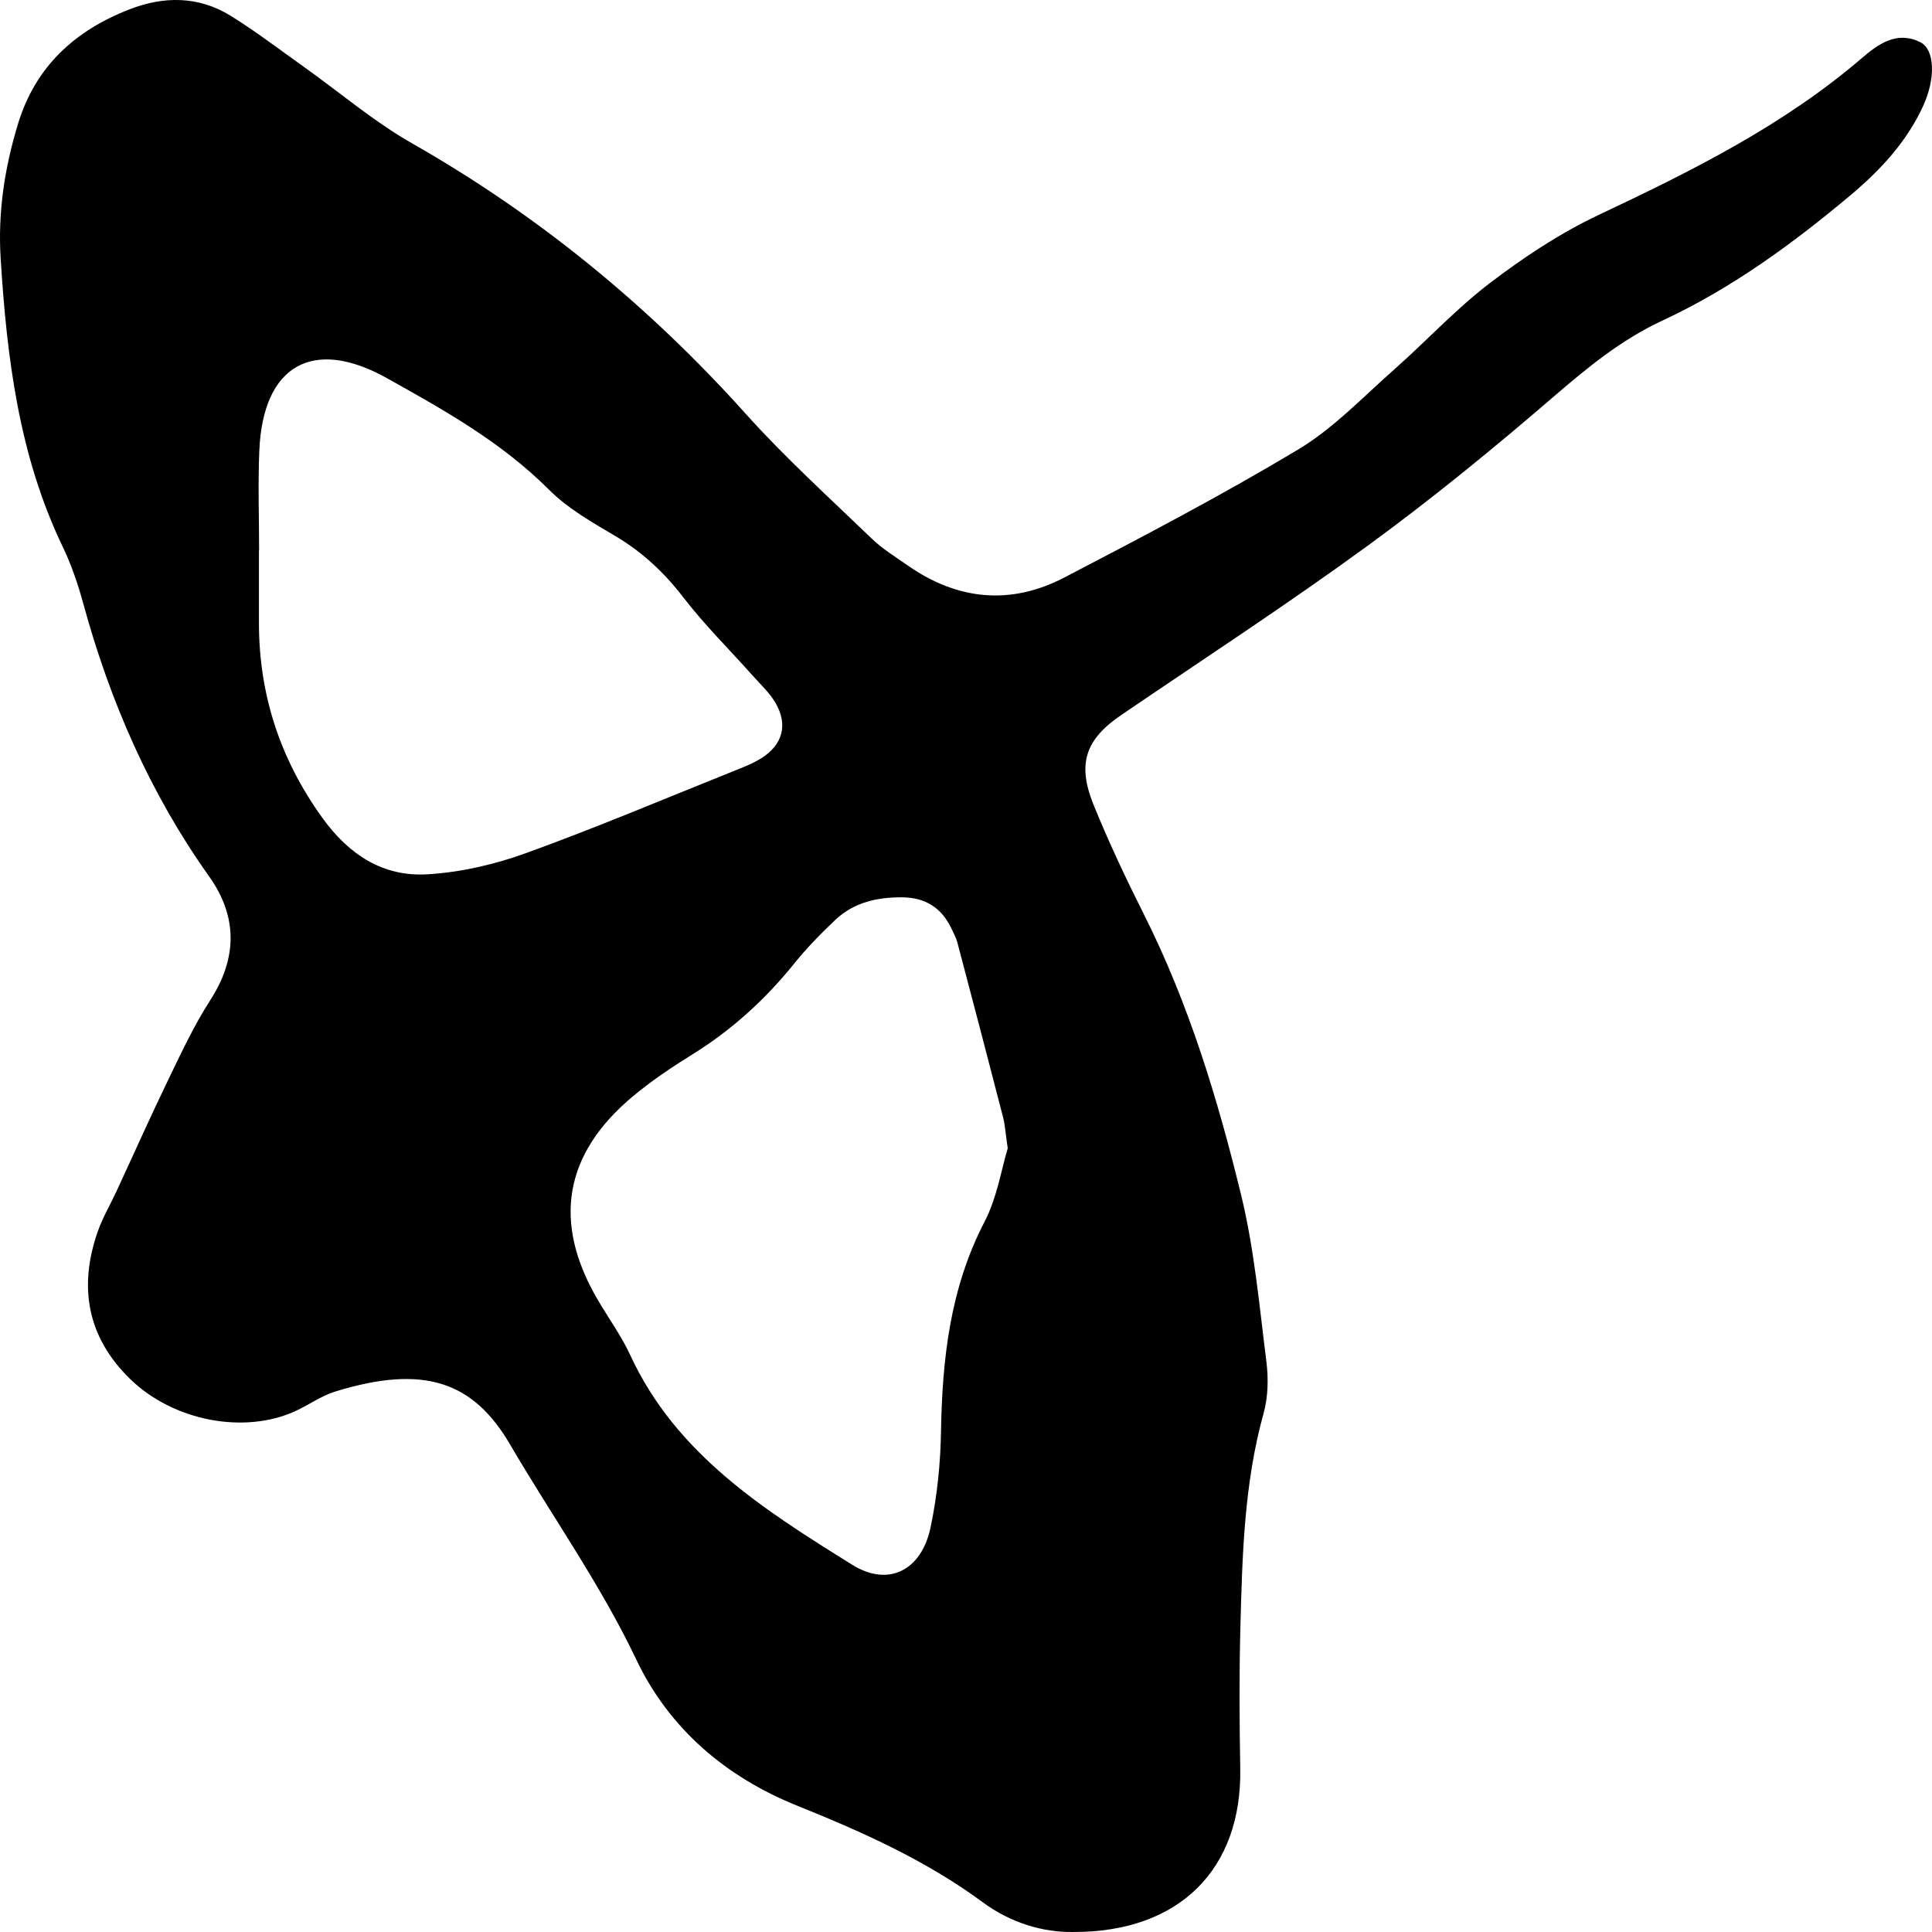
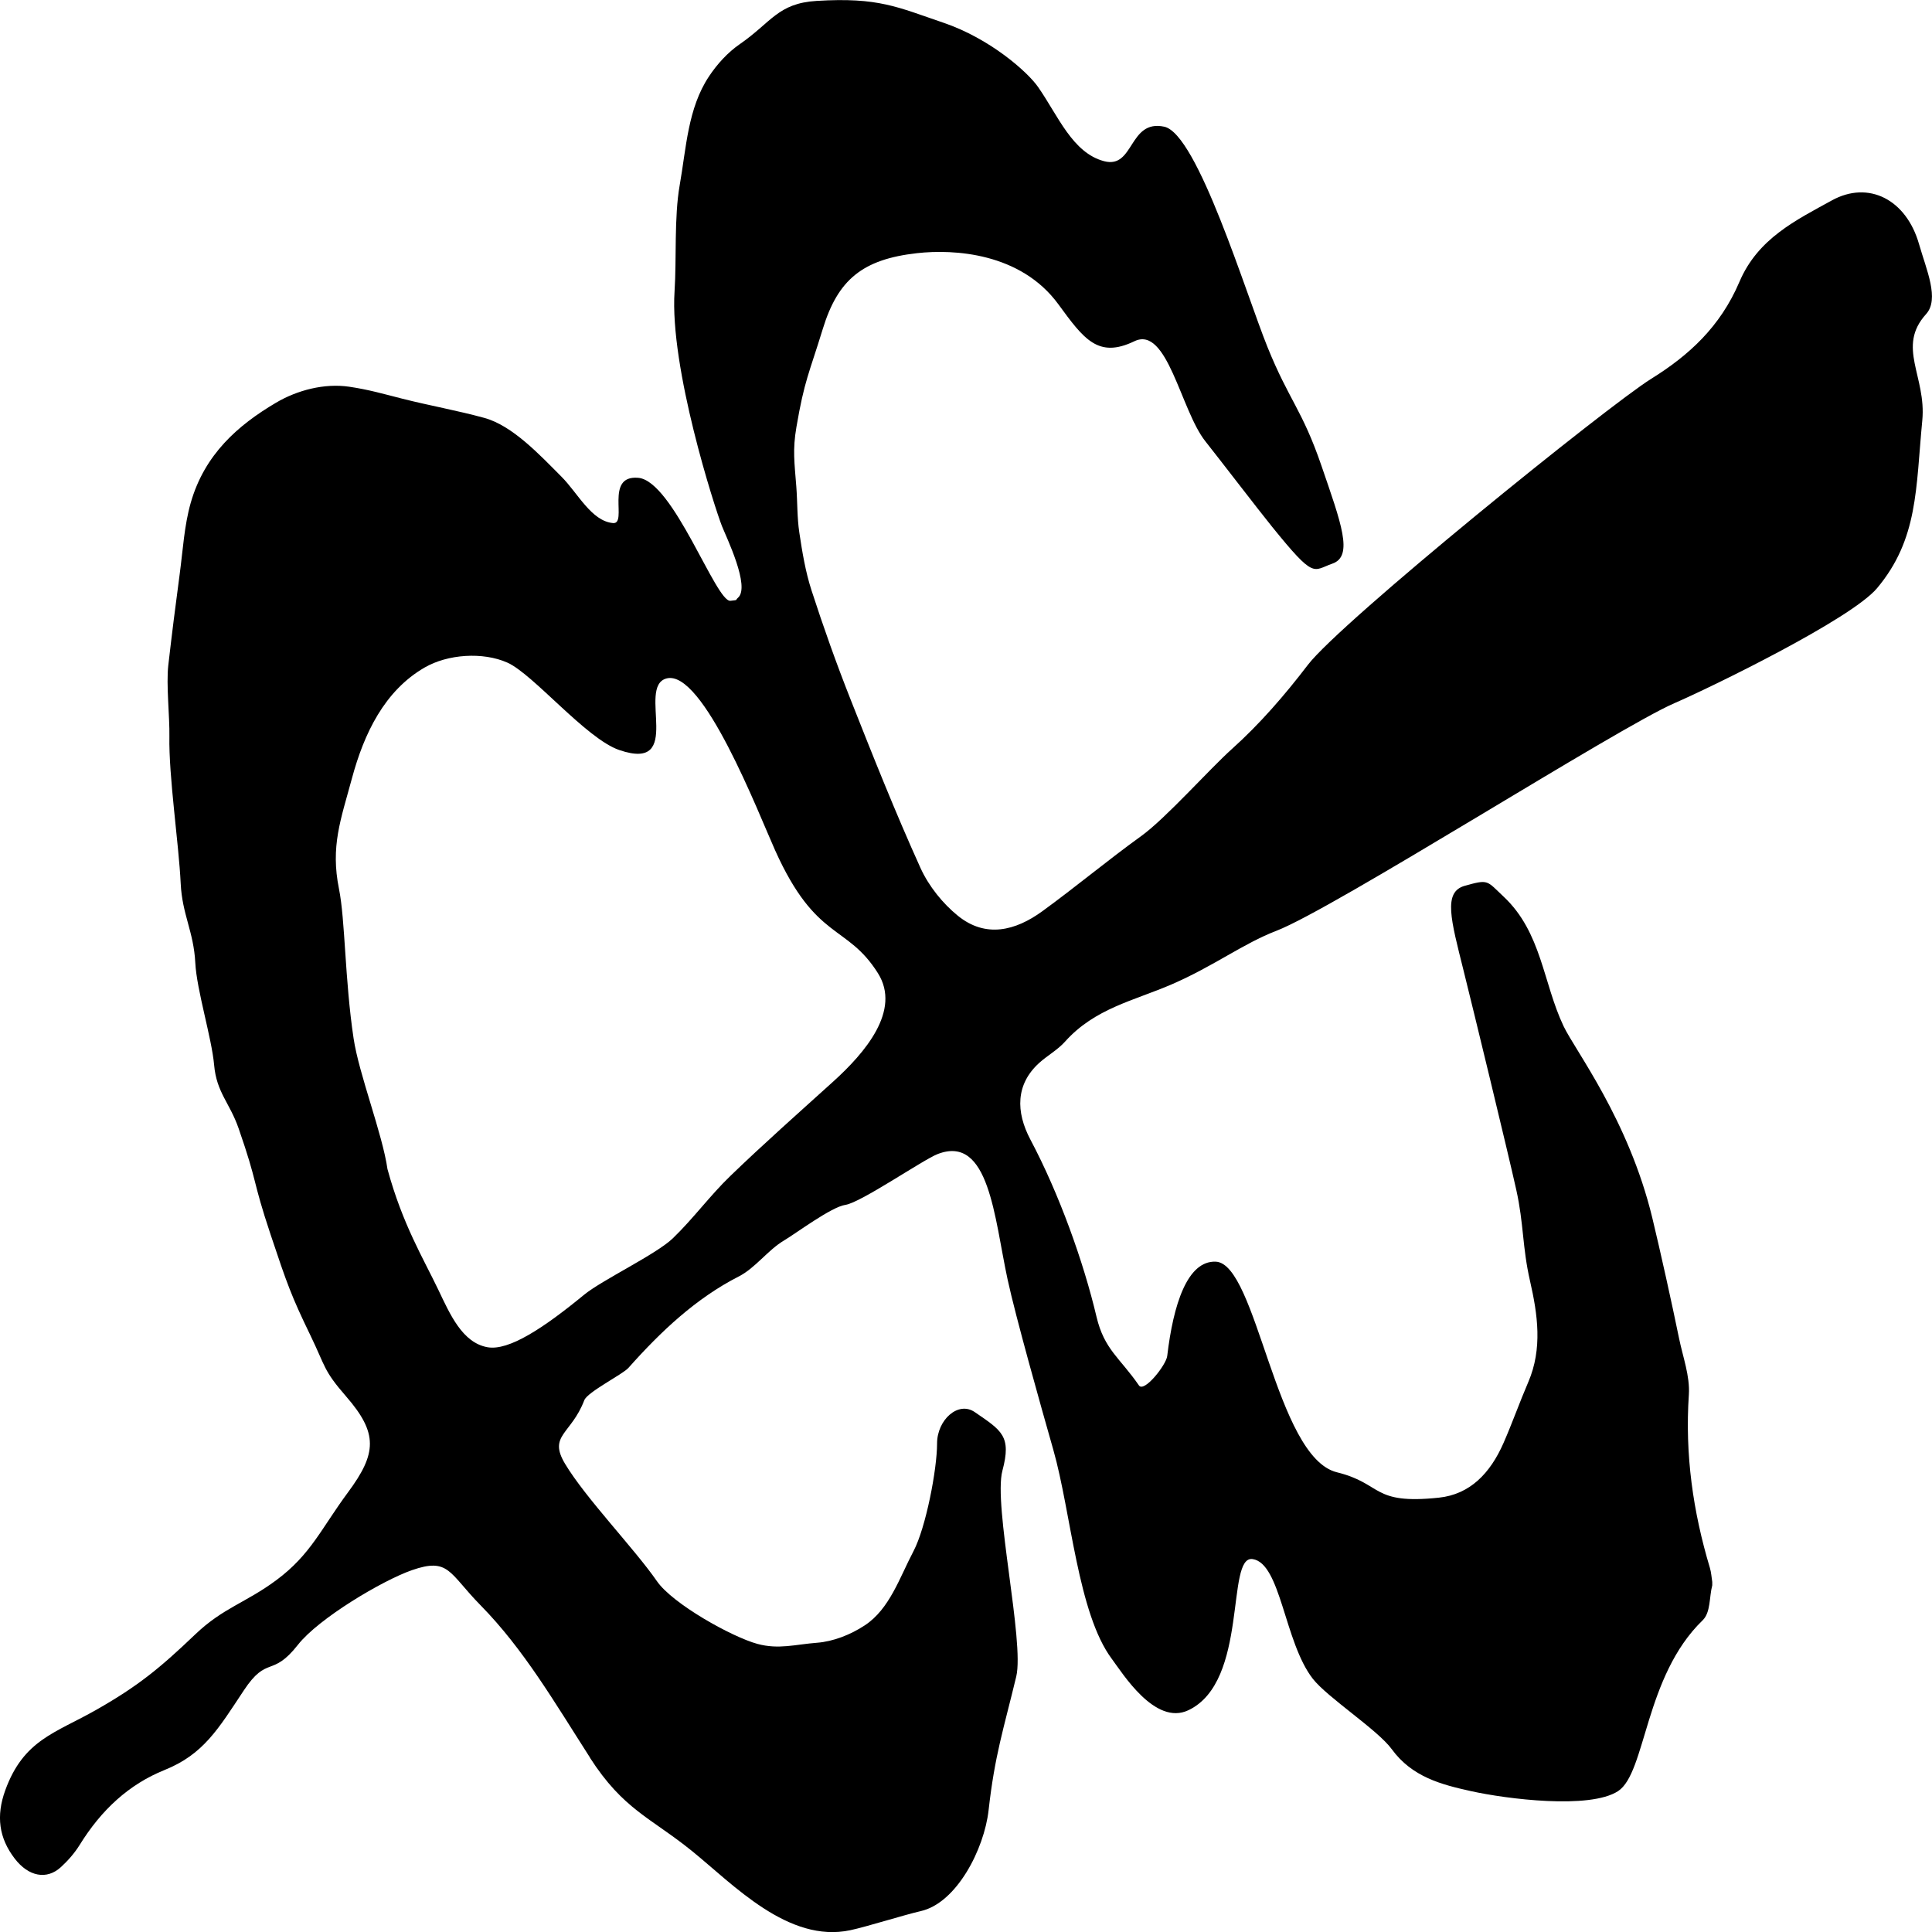
- <svg xmlns="http://www.w3.org/2000/svg" id="Layer_1" viewBox="0 0 1080 1080">
-   <path d="M599.91,1079.99c-16.77.31-34.99-5.13-50.39-16.5-31.86-23.52-67.4-39.41-103.9-54.1-39.89-16.06-71.54-43.04-89.91-81.65-20.11-42.24-47.11-80.13-70.56-120.24-20.48-35.03-47.94-44.99-97.74-29.62-7.82,2.41-14.77,7.48-22.3,10.93-28.38,13.01-67.95,5.73-92.28-17.86-24.08-23.35-29.08-51.53-18.15-82.62,2.72-7.73,6.97-14.92,10.44-22.4,9.76-21.05,19.2-42.26,29.31-63.14,7.16-14.81,14.19-29.84,23.08-43.63,15.23-23.63,15.35-46.77-.6-69.22-33.07-46.52-55.35-97.72-70.32-152.4-2.96-10.8-6.58-21.61-11.43-31.69C10.54,254.71,3.82,199.88.36,144.35c-1.6-25.69,2.23-50.71,9.78-75.34,9.79-31.94,31.78-51.93,62.2-63.77,19.32-7.52,38.72-7.49,56.63,3.61,14.03,8.7,27.2,18.78,40.67,28.36,20.19,14.36,39.23,30.69,60.66,42.89,70.76,40.29,132.47,90.97,186.68,151.34,22.03,24.53,46.63,46.8,70.42,69.73,5.9,5.69,13.11,10.08,19.89,14.83,27.82,19.51,57.57,22.5,87.63,6.86,44.09-22.95,88.19-46.06,130.77-71.59,19.73-11.83,36.14-29.26,53.6-44.66,18.04-15.92,34.47-33.82,53.54-48.36,19-14.48,39.39-27.99,60.97-38.17,51.98-24.53,103.12-49.93,147.04-87.65,9.12-7.83,19.63-15.38,32.68-8.81,8.02,4.04,8.62,20.04,1.62,35.42-9.2,20.22-24.07,36.16-40.93,50.29-32.39,27.15-66.44,51.99-105.02,69.93-22.88,10.64-41.76,26.18-60.71,42.49-33.6,28.93-68.01,57.12-103.84,83.25-44.98,32.8-91.69,63.28-137.75,94.62-19.91,13.54-24.96,27.09-15.62,50.15,8.43,20.82,18.06,41.22,28.16,61.31,25.1,49.94,41.24,103.03,54.35,156.87,7.41,30.4,10.2,61.96,14.13,93.12,1.2,9.49.98,19.83-1.56,28.98-10.95,39.46-11.92,79.86-12.98,120.24-.68,26.08-.53,52.19-.06,78.28,1,56.2-33.93,91.66-93.41,91.42ZM563.33,641.9c-1.25-8.52-1.5-13.05-2.61-17.37-8.4-32.58-16.93-65.13-25.54-97.65-.76-2.86-2.23-5.55-3.53-8.25-5.43-11.19-14.43-16.86-26.98-17.01-14.02-.17-27.2,2.7-37.63,12.52-8.17,7.7-16.08,15.81-23.1,24.53-16.18,20.08-34.88,37.11-56.9,50.76-11.48,7.12-22.82,14.73-33.17,23.35-38.7,32.25-45.11,70.51-19.74,113.79,6.06,10.35,13.21,20.18,18.21,31,25.67,55.53,74.97,86.61,124.14,117.19,20.28,12.61,38.7,3.01,43.72-20.95,3.66-17.44,5.52-35.5,5.82-53.32.7-40.78,5.04-80.3,24.32-117.47,7.08-13.64,9.5-29.66,12.99-41.12ZM144.84,307.65s-.06,0-.09,0c0,13.47,0,26.94,0,40.41-.02,40.17,11.8,76.3,35.46,109.14,14.78,20.51,33.83,33.08,58.87,31.54,18.42-1.13,37.22-5.44,54.61-11.72,38.93-14.07,77.09-30.22,115.53-45.62,5.58-2.23,11.32-4.39,16.36-7.55,11.96-7.51,15.01-18.69,7.98-30.84-3.31-5.72-8.45-10.44-12.92-15.46-12.94-14.52-26.86-28.28-38.68-43.64-10.75-13.97-22.96-25.38-38.16-34.37-12.9-7.63-26.44-15.3-36.86-25.74-26.48-26.53-58.61-44.56-90.78-62.48-41.29-23.01-69.07-7.09-71.18,40.22-.83,18.67-.14,37.4-.14,56.11Z" />
+ <svg xmlns="http://www.w3.org/2000/svg" id="Layer_1" data-name="Layer 1" viewBox="0 0 1080 1080">
+   <g id="q7VwNm.tif">
+     <path d="M329.81,982.5c-19.81-30.86-36.95-60.49-61.2-85.17-17.71-18.03-17.61-26.8-38.3-19.61-16.56,5.76-52.2,27-63.73,41.69-14.68,18.69-17.1,5.61-30.34,25.61-14.19,21.43-22.47,35.65-44.2,44.4-20.02,8.06-35.41,22.35-47.5,41.89-2.87,4.63-6.56,8.8-10.45,12.38-7.98,7.34-18.16,5.32-25.88-4.75-8.77-11.44-10.52-23.71-5.26-38.19,10.26-28.23,27.96-31.93,50.81-44.91,23.34-13.26,35.61-23.32,55.35-42.18,15.58-14.89,28.22-17.63,45.35-30.34,19.29-14.3,25.11-28.87,40.03-49.03,16.19-21.87,16.92-33.07-1.05-53.73-12.85-14.77-11.33-16.38-20.02-34.3-10.53-21.72-13.01-28.7-22.12-56.02-10.62-31.83-6.9-27.77-17.91-59.45-5-14.39-12.34-20.03-13.69-35.44-1.33-15.09-9.77-41.95-10.53-57.16-.88-17.38-7.33-26.93-8.16-44.31-1.06-22.34-6.74-59.92-6.32-82.31.2-10.86-1.85-28.9-.61-39.7,1.95-17.01,4.09-34,6.37-50.96,1.79-13.34,2.54-27.13,6.17-39.83,7.73-27.06,26.35-43.36,47.64-55.94,12-7.09,27.15-10.99,40.94-8.96,10.86,1.6,18.92,3.96,29.69,6.69,15.23,3.86,30.7,6.59,45.86,10.74,15.72,4.3,30.93,20.64,43.13,32.88,9.1,9.12,16.72,24.82,28.79,25.91,8.43.76-4.94-26.93,14.09-25.3,19.62,1.67,43.5,69.72,51.57,68.75,4.74-.57,2.4-.14,4.21-1.71,7.02-6.1-6.54-33.92-8.95-40.01-4.02-10.18-29.32-88.6-26.51-131.28,1.18-17.99-.29-41.35,2.87-59.31,3.69-20.91,4.52-42.91,16.31-60.74,4.62-6.99,10.6-13.5,17.14-18.02,17.82-12.3,21.37-22.93,43.04-24.27,34.71-2.15,45.31,3.49,70.93,12.19,25.97,8.82,46.98,27.39,52.95,35.97,11.27,16.21,19.2,36.79,36.9,41.44,16.91,4.44,13.63-23.52,33.58-19.29,18.64,3.95,45.75,93.59,57.77,123.28s19.39,34.95,30.11,66.2c10.99,32.04,18.08,50.61,6.15,54.76-11.13,3.87-9.7,9.1-33.82-20.72-7.92-9.79-29.33-37.74-37.2-47.65-13.82-17.4-21.22-64.82-39.67-55.94-20.32,9.78-28.27-1.2-42.5-20.65-21.1-28.86-58.42-30.89-79.01-28.58-30.55,3.43-44.24,14.86-52.67,42.3-7.79,25.37-10.25,28.62-14.75,54.88-2.21,12.9-1.1,19.77-.06,33.42.65,8.51.41,17.17,1.67,25.55,1.63,10.9,3.46,21.96,6.8,32.28,6.68,20.62,13.95,41.04,21.87,61.08,12.5,31.63,25.08,63.27,39.03,94.08,4.69,10.35,12.54,19.99,20.93,26.8,15.54,12.6,32.15,8.43,47.21-2.52,18.65-13.56,36.52-28.5,55.21-41.97,13.84-9.97,38.09-37.37,50.83-48.78,15.42-13.82,29.48-30.04,42.39-46.95,18.44-24.15,167.52-144.74,192.07-160.02,20.79-12.94,38.44-28.86,49.22-54.18,10.31-24.21,31.62-34.42,51.62-45.45,20.56-11.34,41.63-.5,48.75,24.41,4.11,14.37,11.56,30.72,3.93,39.15-16.62,18.39.27,34.79-2.11,59.45-3.67,38.09-2.21,66.21-25.28,93.75-14.56,17.37-93.32,55.65-113.19,64.24-31.84,13.76-190.38,114.91-222.63,127.3-18.61,7.15-34.92,19.72-58.5,29.93-21.16,9.16-42.95,13.38-59.61,32.01-4.21,4.71-9.85,7.72-14.51,11.96-13.02,11.85-13.13,27.16-4.84,42.81,16.18,30.51,29.72,68.47,36.94,99.01,4.36,18.43,13.1,22.96,23.72,38.4,2.9,4.22,15.23-11.46,15.81-16.43,3.39-28.75,11.21-53.37,27.11-52.75,23.02.91,33.46,109.3,67.76,117.74,25.79,6.34,19.15,18.18,57.02,14.18,17.33-1.83,28.68-13.59,36.13-30.61,4.89-11.16,8.98-22.76,13.8-33.96,8.06-18.72,5.25-37.94,1-56.53-4.36-19.04-3.45-31.91-7.69-50.97-4.8-21.56-24.15-101.26-29.5-122.71-7.02-28.2-11.55-43.83.7-47.25,13.47-3.77,12.13-2.96,21.77,6.1,21.25,19.97,21.96,48.15,33.48,72.39,6.48,13.63,36.3,52.21,49.58,107.1,4.42,18.28,11.15,48.66,14.91,67.13,2.14,10.54,6.22,21.36,5.53,31.72-2.24,33.46,2.32,65.44,11.77,96.87.75,2.48.89,5.2,1.31,7.81v1.92c-1.74,6.55-.82,15.15-5.38,19.55-32.55,31.48-31.62,85.32-47.29,95.5-15.83,10.29-62.36,4.38-82.17,0-16.54-3.66-32.94-7.86-44.33-23.47-7.91-10.85-35.97-28.87-44.16-39.4-15.9-20.47-17.81-64.56-33.61-66.85-15.15-2.19-2.01,68.39-35.89,84.48-18.63,8.85-36.8-20.64-42.76-28.61-19.11-25.53-22.83-82.1-32.77-116.99-6.96-24.44-21.02-74.23-25.58-95.35-7.37-34.14-10.21-81.06-39.03-69.96-8.06,3.1-43.04,27.19-51.61,28.42-7.84,1.13-27.53,15.88-34.36,19.94-9.02,5.37-16.02,15.38-25.21,20.06-23.89,12.19-43.44,30.57-61.73,51.14-3.22,3.62-22.89,13.45-24.66,18.07-7.33,19.17-20.32,19.55-10.76,35.52,11.51,19.23,38.7,47.33,51.37,65.63,8.8,12.72,41.97,31.2,56.18,35.06,11.88,3.22,21.12.3,33.31-.64,9.12-.7,18.78-4.5,26.75-9.76,13.86-9.15,19.38-26.6,27.2-41.48,6.89-13.1,13.16-45.69,13.16-60.17,0-13.16,11.79-23.9,21.07-17.53,15.16,10.41,20.63,13.36,15.45,32.77-5.16,19.36,12.42,95.6,7.73,115.09-7.19,29.84-11.99,43.86-15.45,74.69-2.44,21.74-17.84,51.85-37.92,56.4-8.95,2.03-30.29,8.74-39.33,10.67-34.68,7.41-65.44-25.53-88.49-44.21-23.05-18.67-38.39-23.07-57.12-52.23ZM216.63,653.64c8.43,30.87,20.07,49.92,28.44,67.45,6.52,13.66,13.4,29.47,27.39,32.01,11.96,2.17,31.48-10.77,54.08-29.34,9.93-8.16,40.26-22.57,49.56-31.52,11.26-10.83,20.82-23.93,32.07-34.78,18.81-18.16,38.3-35.39,57.61-52.86,17.72-16.04,38.1-39.72,25-60.56-17.38-27.67-34.59-17.76-57.5-68.74-9.33-20.76-40.42-101.55-60.75-96.03-16.86,4.57,10.53,52.59-26.34,40.01-18.53-6.32-48.11-42.45-62.58-48.88-13.74-6.1-33.36-4.72-46.28,2.77-22.38,12.97-33.81,36.79-40.59,61.91-6.25,23.15-12.06,37.97-7.24,61.84,3.49,17.27,3.21,50.49,8.16,83.56,3,20.07,16.15,53.35,18.96,73.17Z" />
+   </g>
</svg>
